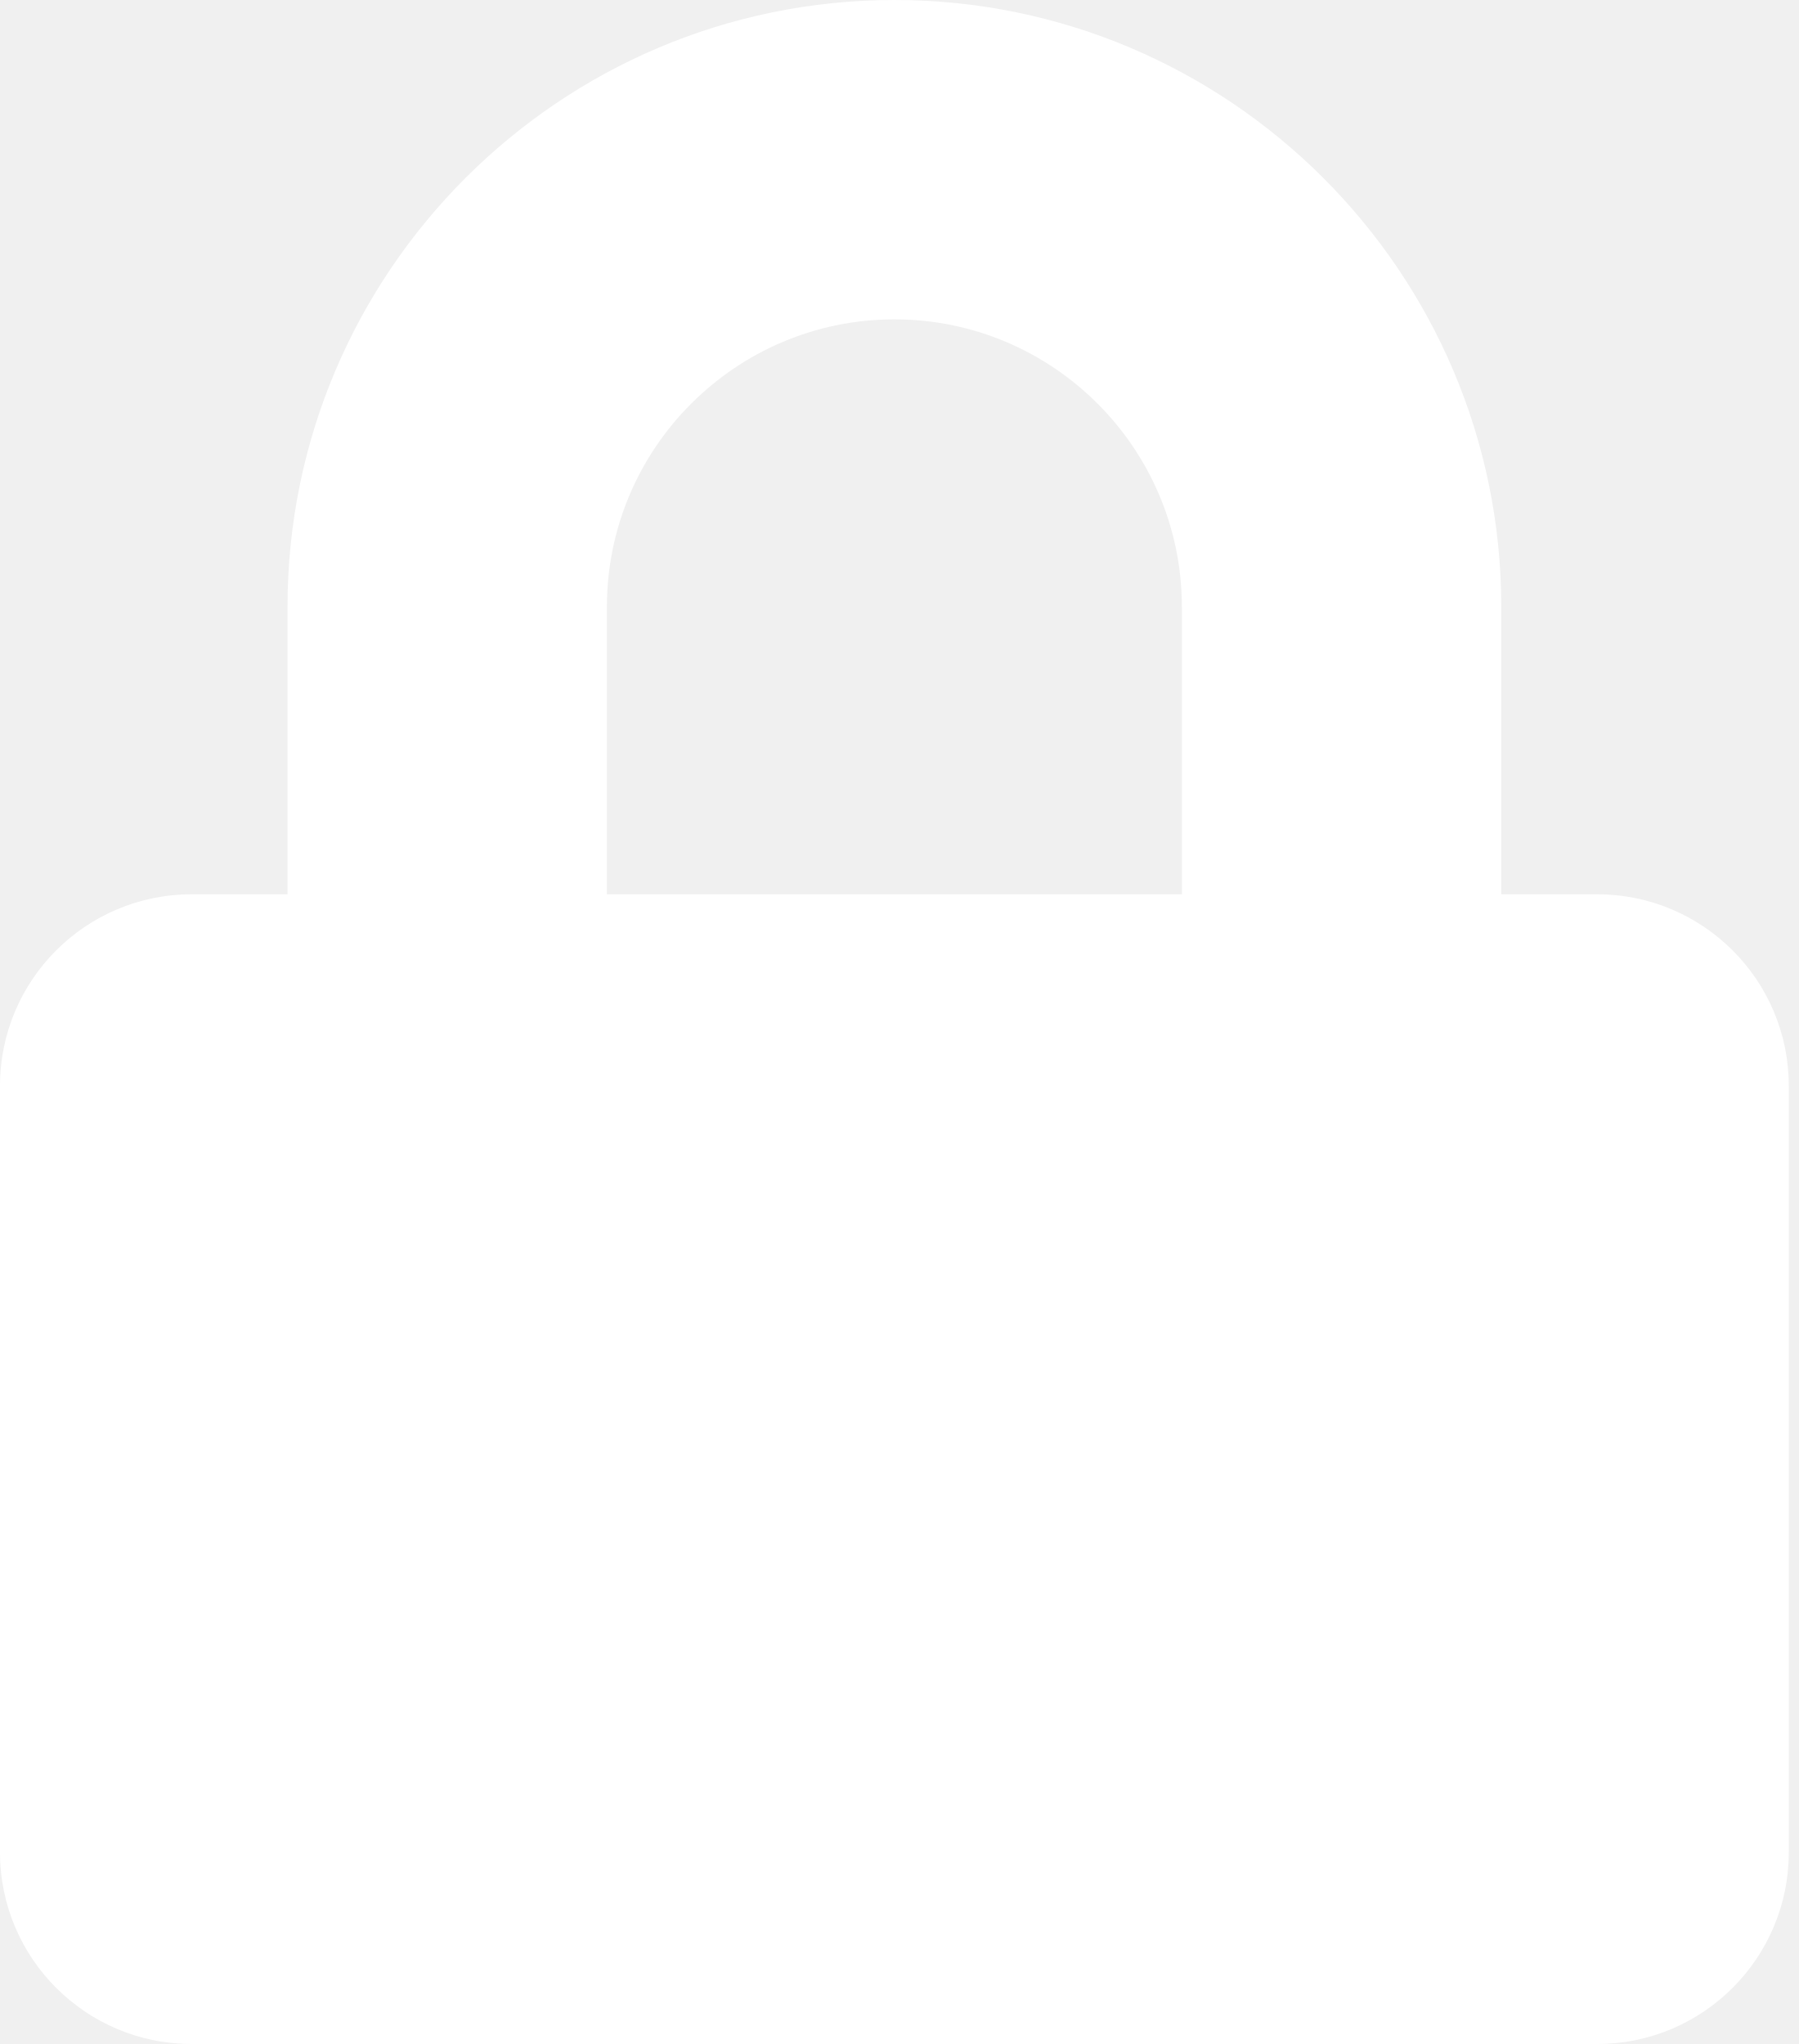
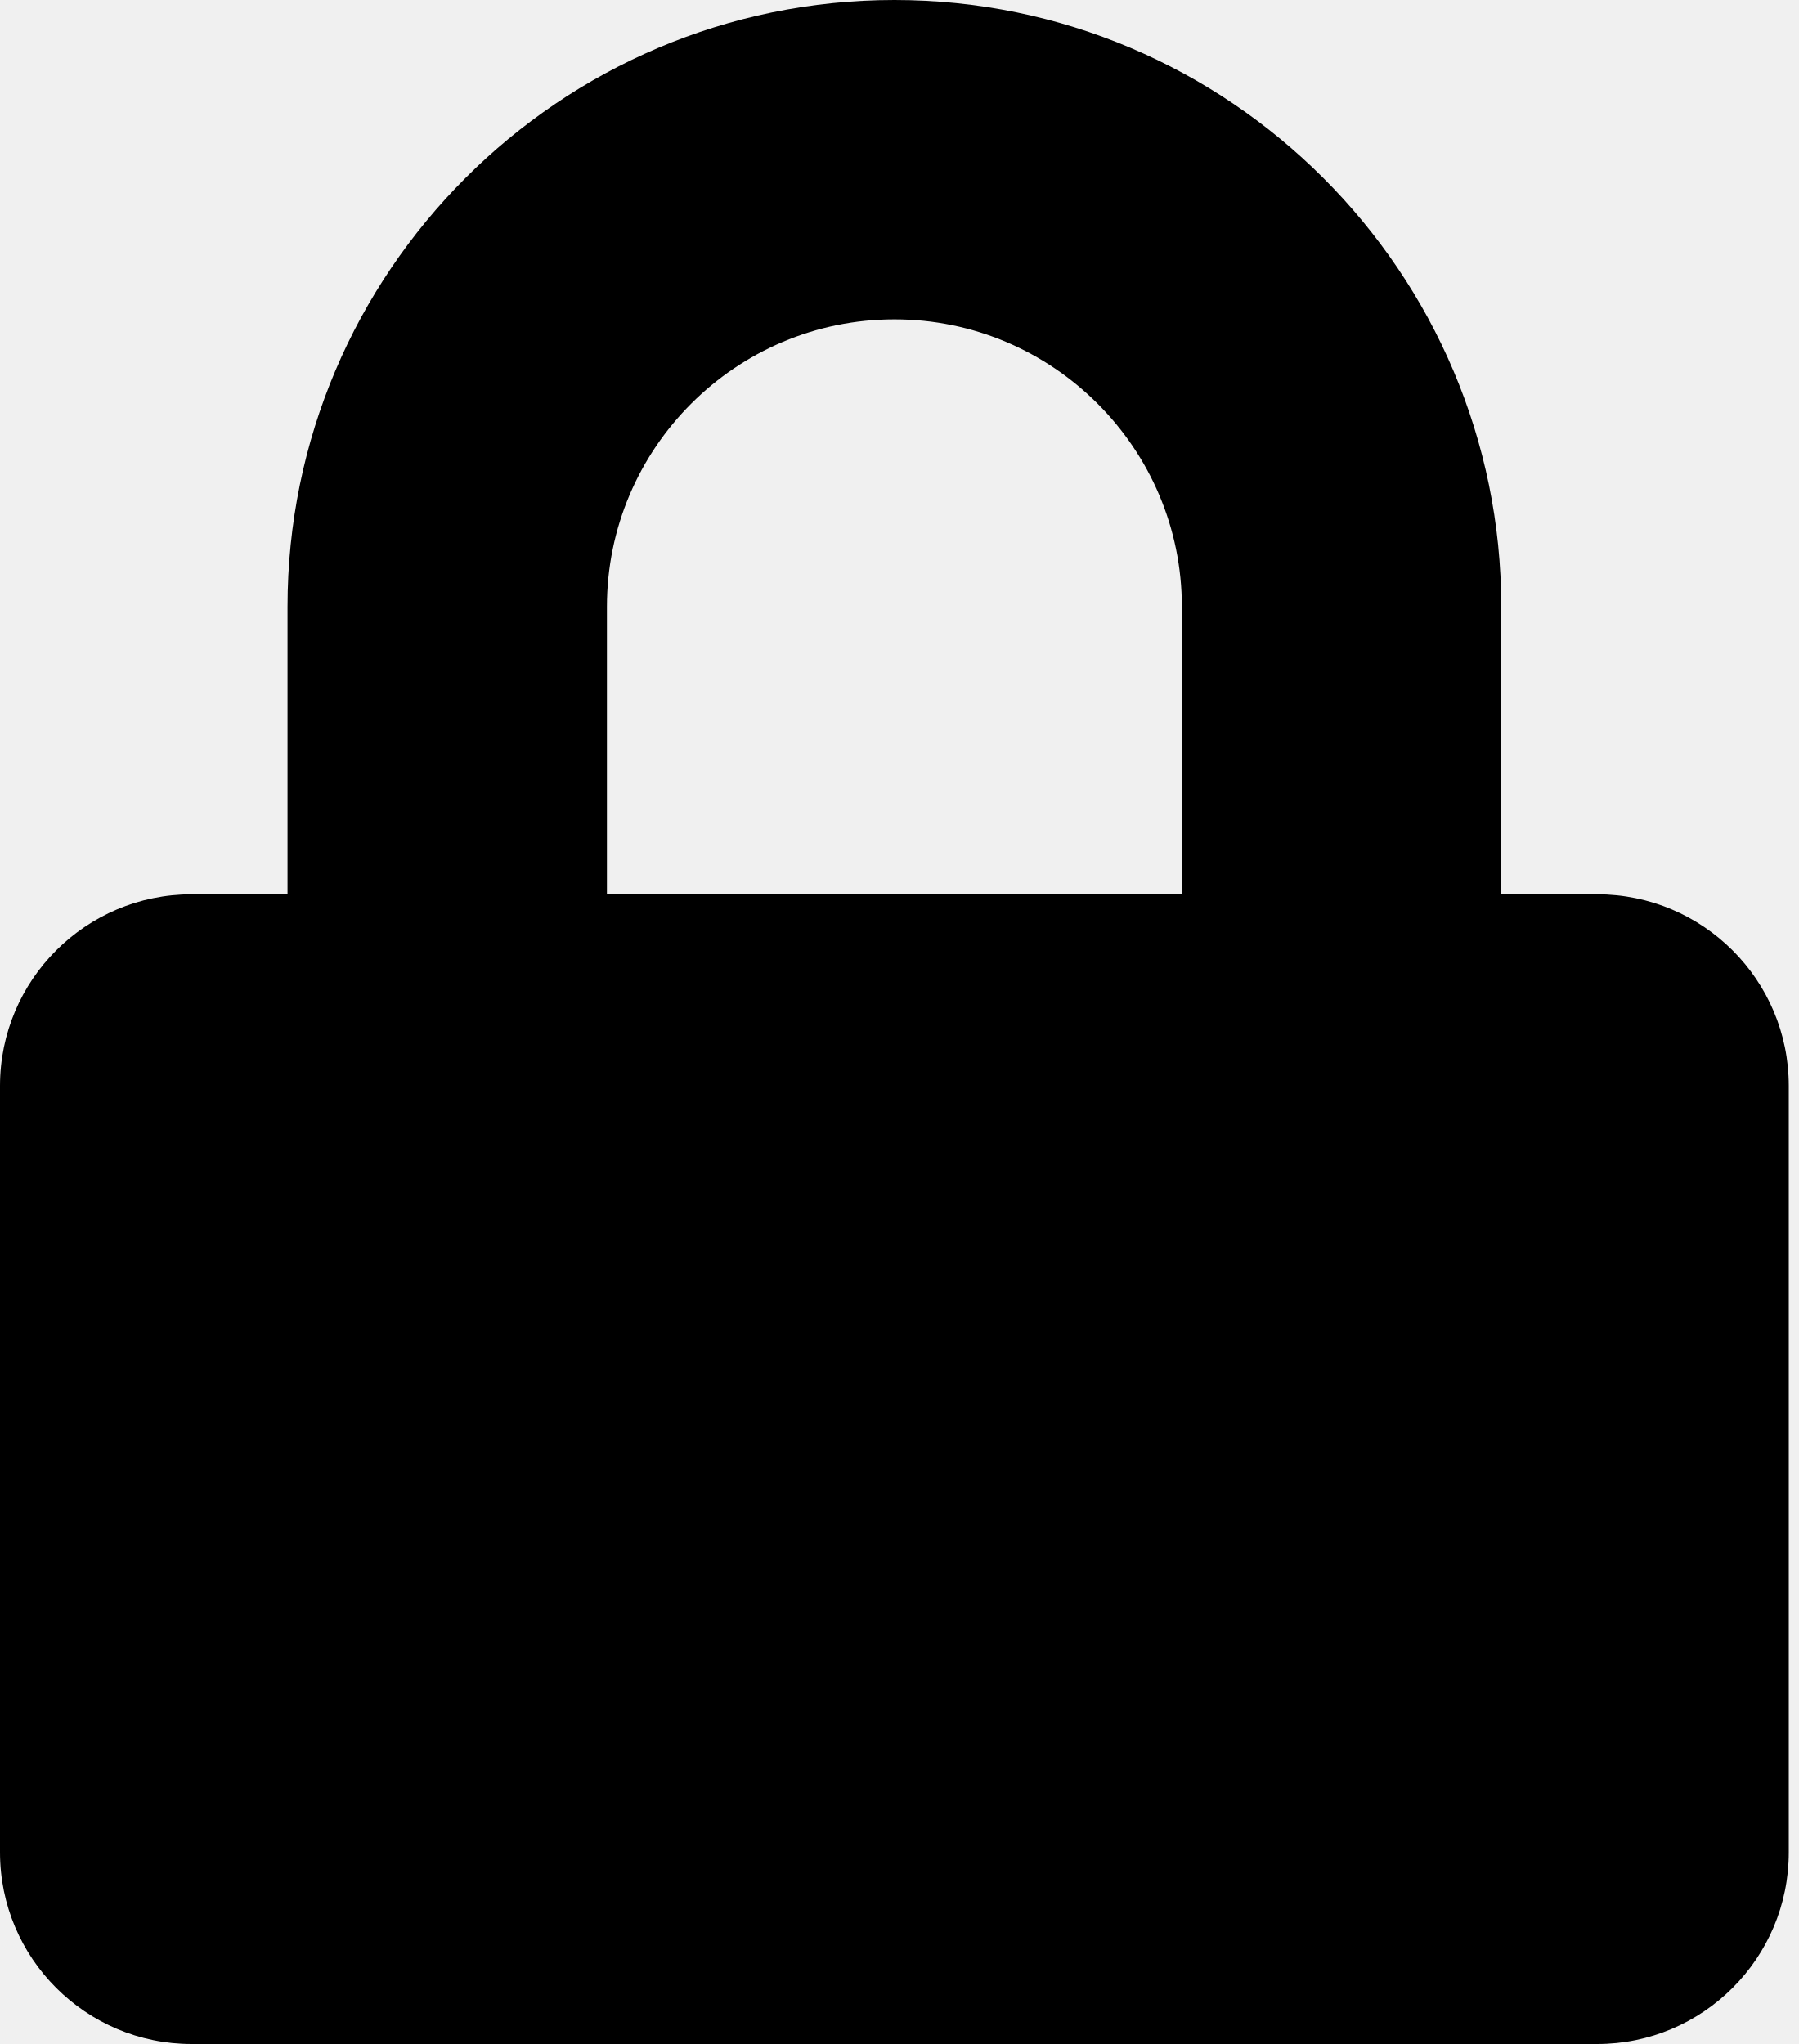
<svg xmlns="http://www.w3.org/2000/svg" width="22" height="25" viewBox="0 0 22 25" fill="currentColor">
-   <path d="M19.531 10.938H18.359V7.422C18.359 3.33 15.029 0 10.938 0C6.846 0 3.516 3.33 3.516 7.422V10.938H2.344C1.05 10.938 0 11.987 0 13.281V22.656C0 23.95 1.05 25 2.344 25H19.531C20.825 25 21.875 23.95 21.875 22.656V13.281C21.875 11.987 20.825 10.938 19.531 10.938ZM14.453 10.938H7.422V7.422C7.422 5.483 8.999 3.906 10.938 3.906C12.876 3.906 14.453 5.483 14.453 7.422V10.938Z" fill="white" />
+   <path d="M19.531 10.938H18.359V7.422C18.359 3.33 15.029 0 10.938 0C6.846 0 3.516 3.33 3.516 7.422V10.938H2.344C1.05 10.938 0 11.987 0 13.281V22.656C0 23.95 1.05 25 2.344 25H19.531C20.825 25 21.875 23.95 21.875 22.656V13.281C21.875 11.987 20.825 10.938 19.531 10.938ZM14.453 10.938H7.422V7.422C7.422 5.483 8.999 3.906 10.938 3.906C12.876 3.906 14.453 5.483 14.453 7.422V10.938Z" fill="currentColor" />
</svg>
